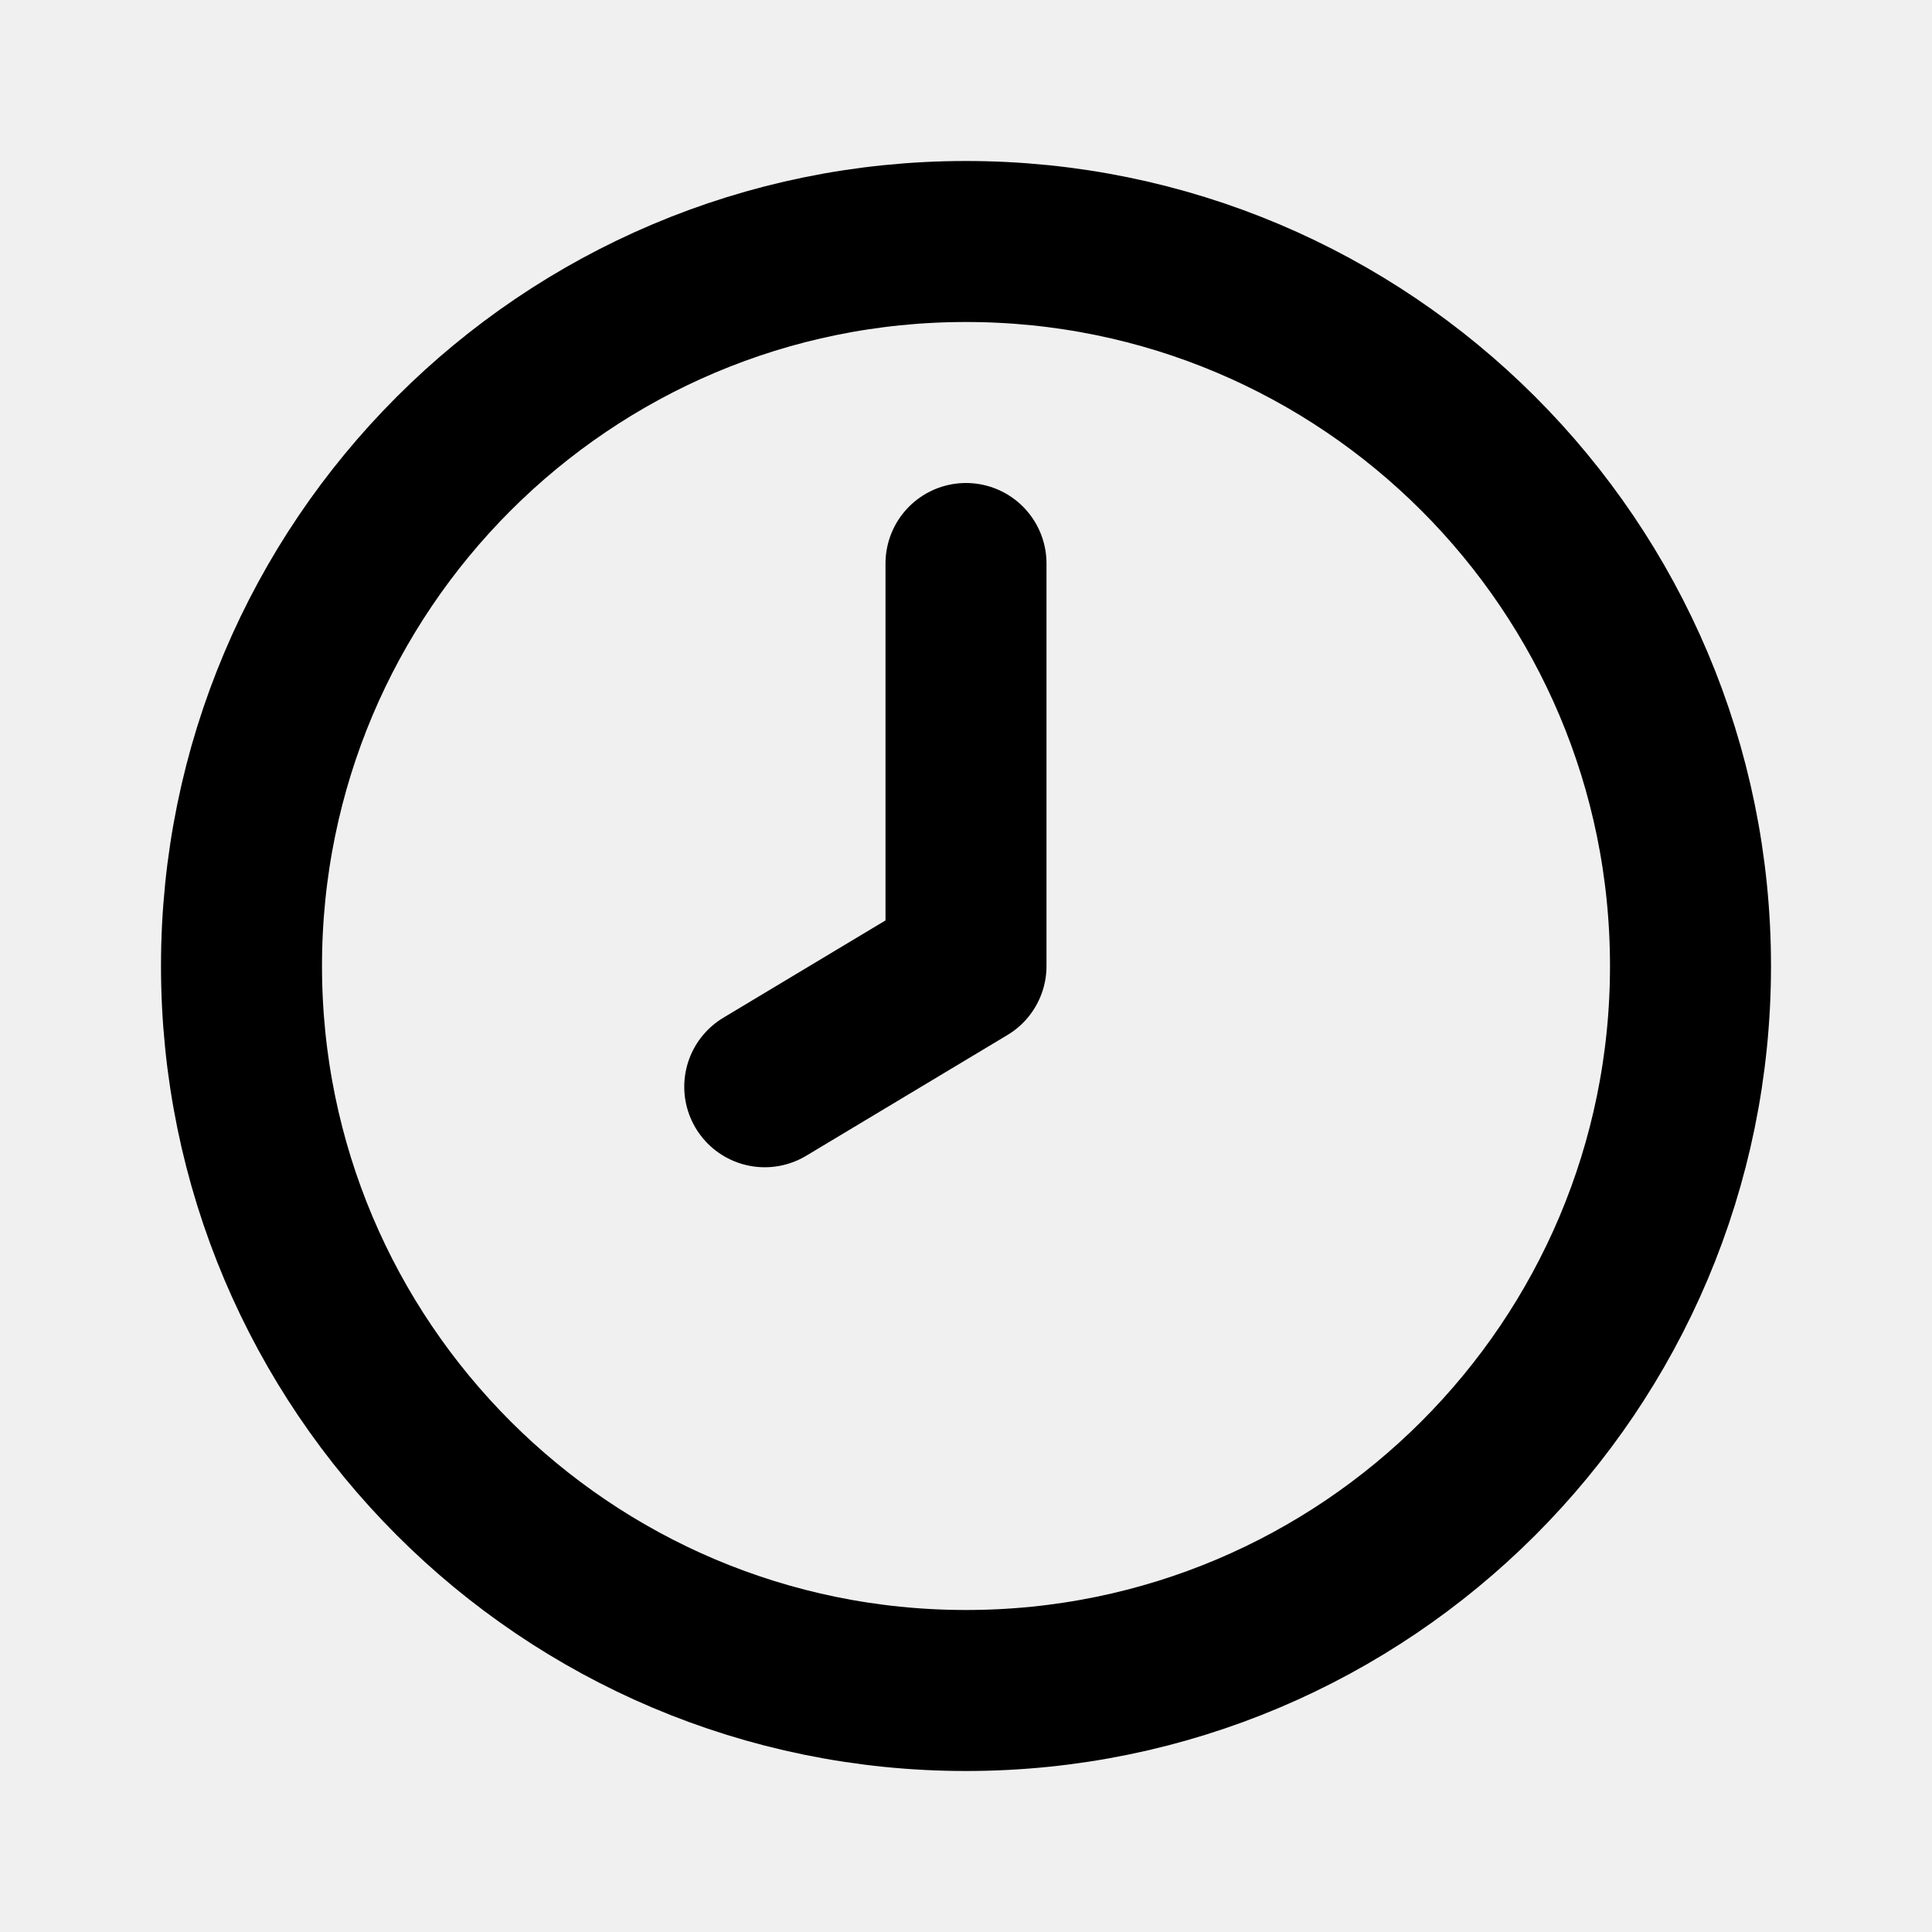
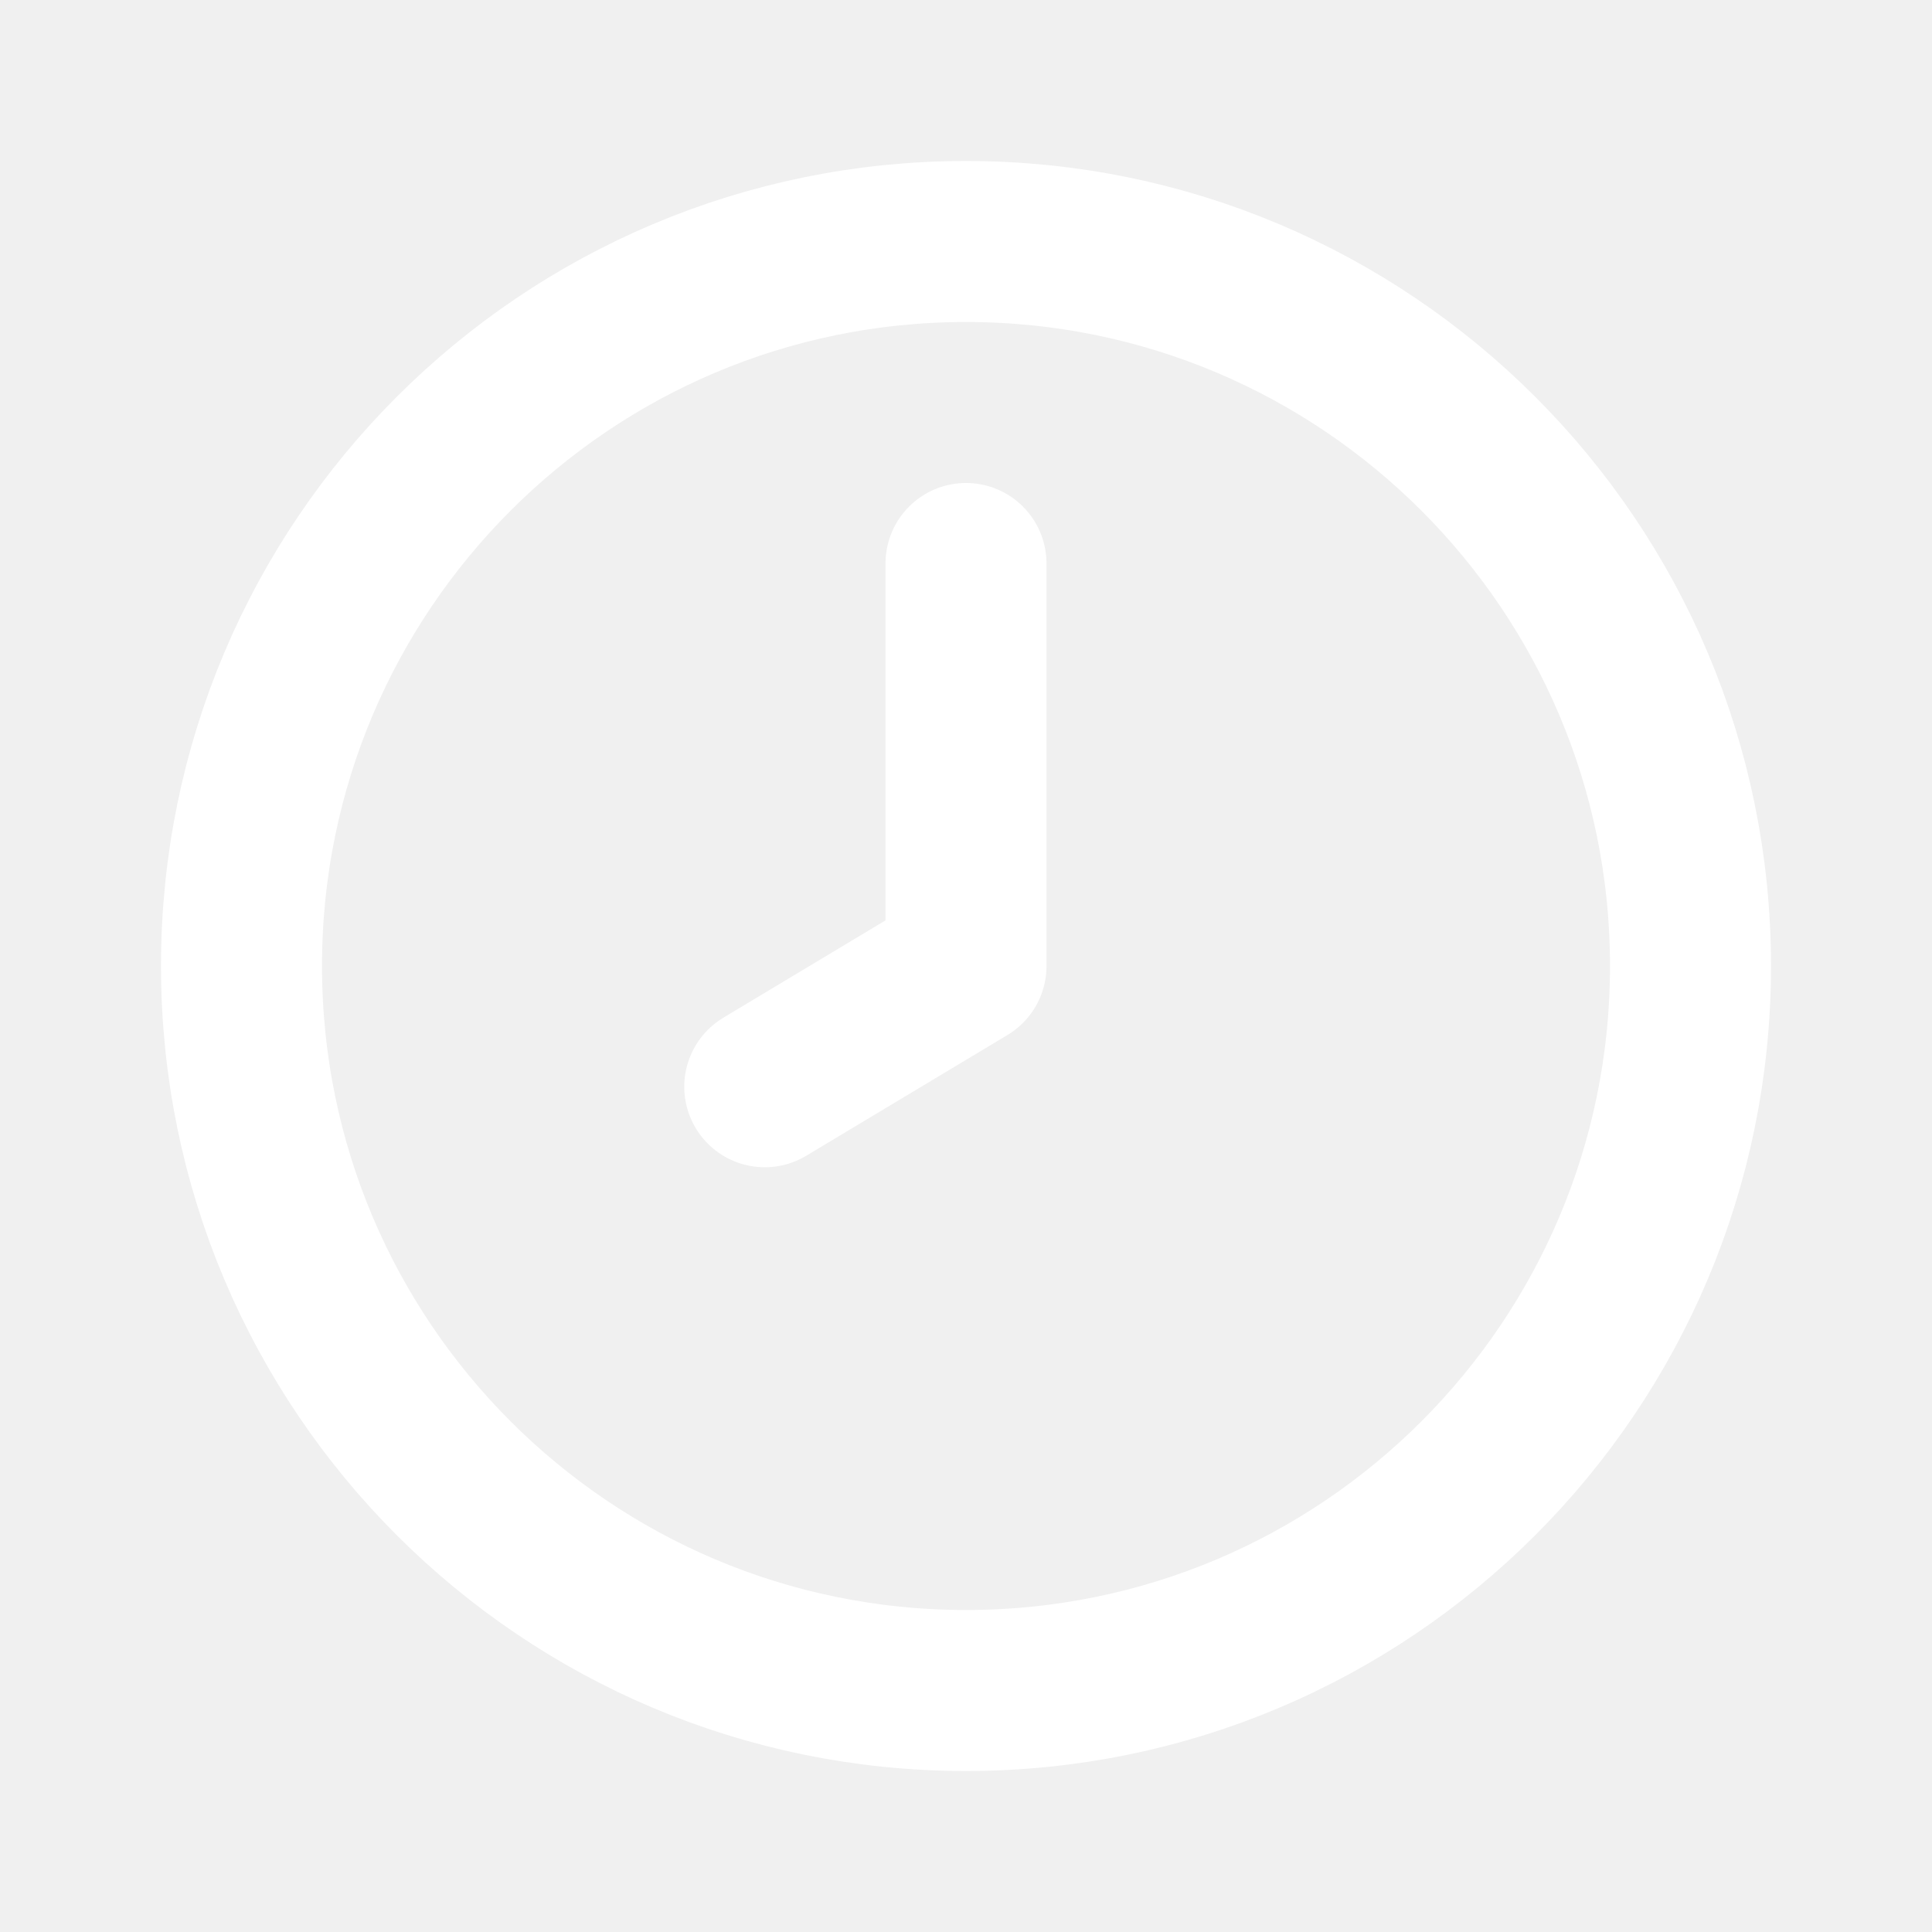
- <svg xmlns="http://www.w3.org/2000/svg" width="800px" height="800px" viewBox="0 0 24 24" fill="none">
-   <path d="M12 7V12L9.5 13.5M21 12C21 16.971 16.971 21 12 21C7.029 21 3 16.971 3 12C3 7.029 7.029 3 12 3C16.971 3 21 7.029 21 12Z" stroke="#000000" stroke-width="2" stroke-linecap="round" stroke-linejoin="round" />
+ <svg xmlns="http://www.w3.org/2000/svg" id="Layer_1" version="1.1" viewBox="0 0 800 800">
+   <defs>
+     <style>
+       .st0 {
+         fill: none;
+         stroke: #fff;
+         stroke-linecap: round;
+         stroke-linejoin: round;
+         stroke-width: 66.67px;
+       }
+     </style>
+   </defs>
+   <path class="st0" d="M400,233.33v166.67l-83.33,50M700,400c0,165.69-134.31,300-300,300S100,565.69,100,400,234.31,100,400,100s300,134.31,300,300Z" />
</svg>
